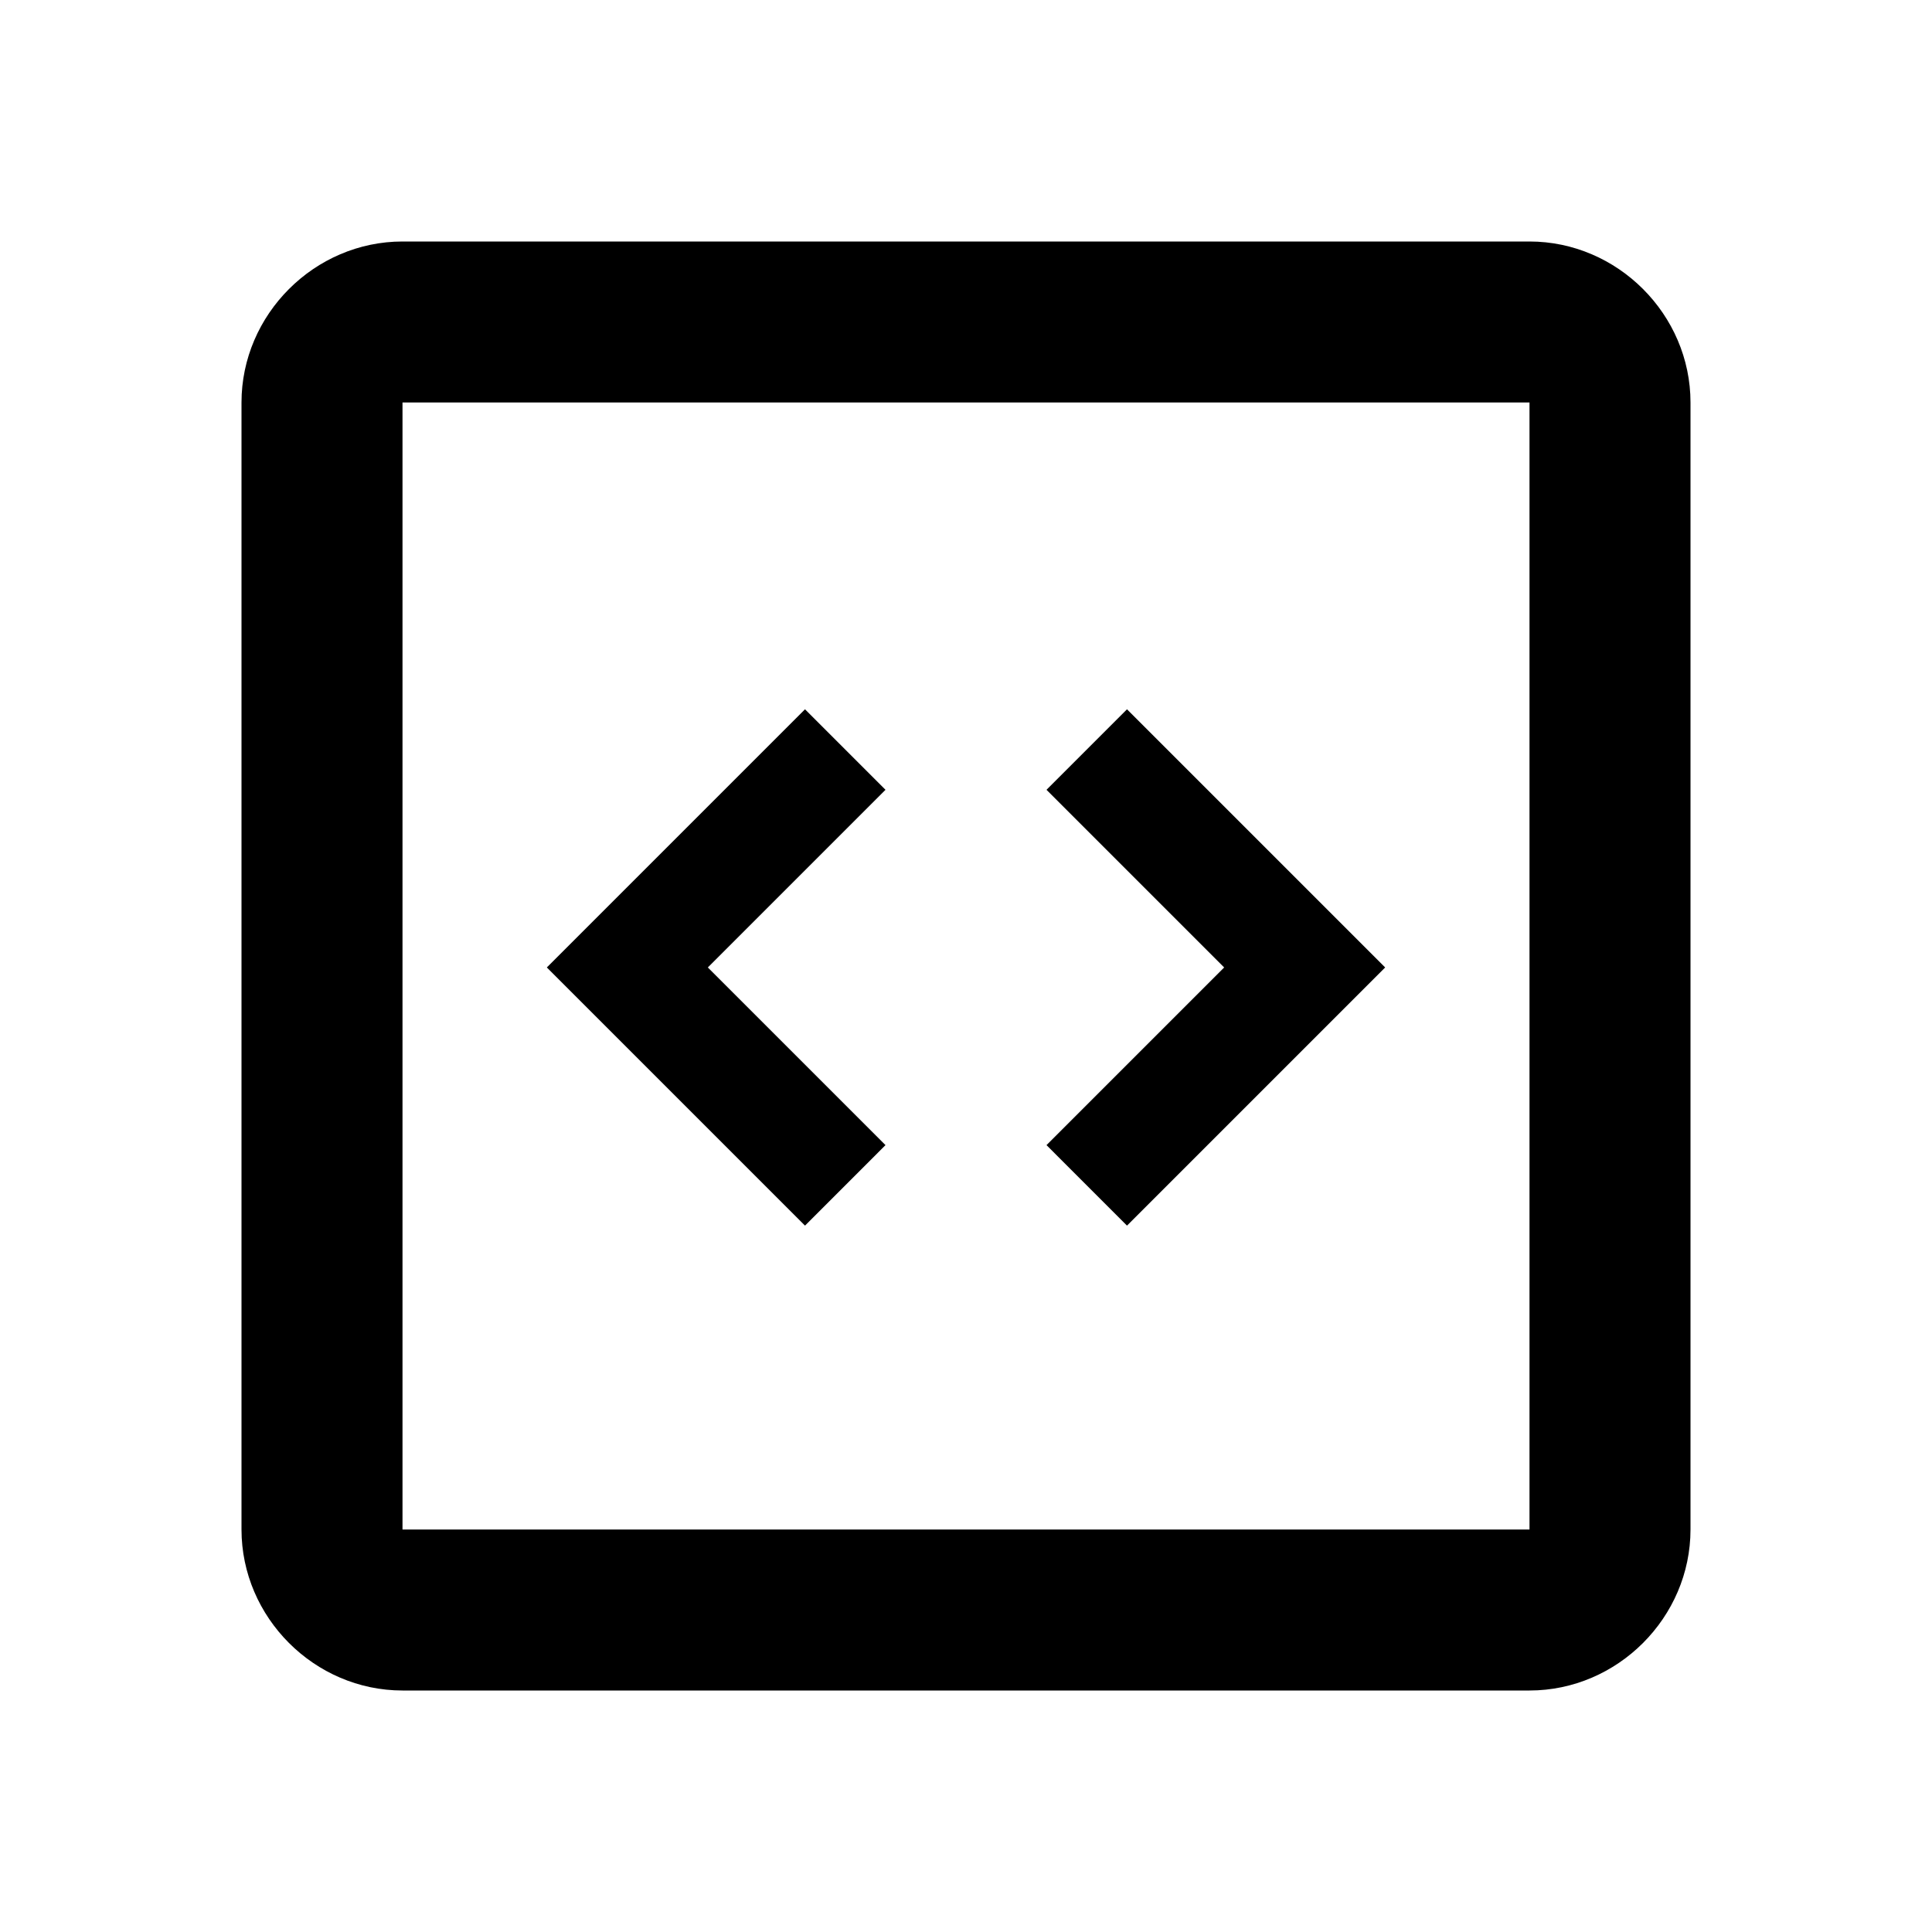
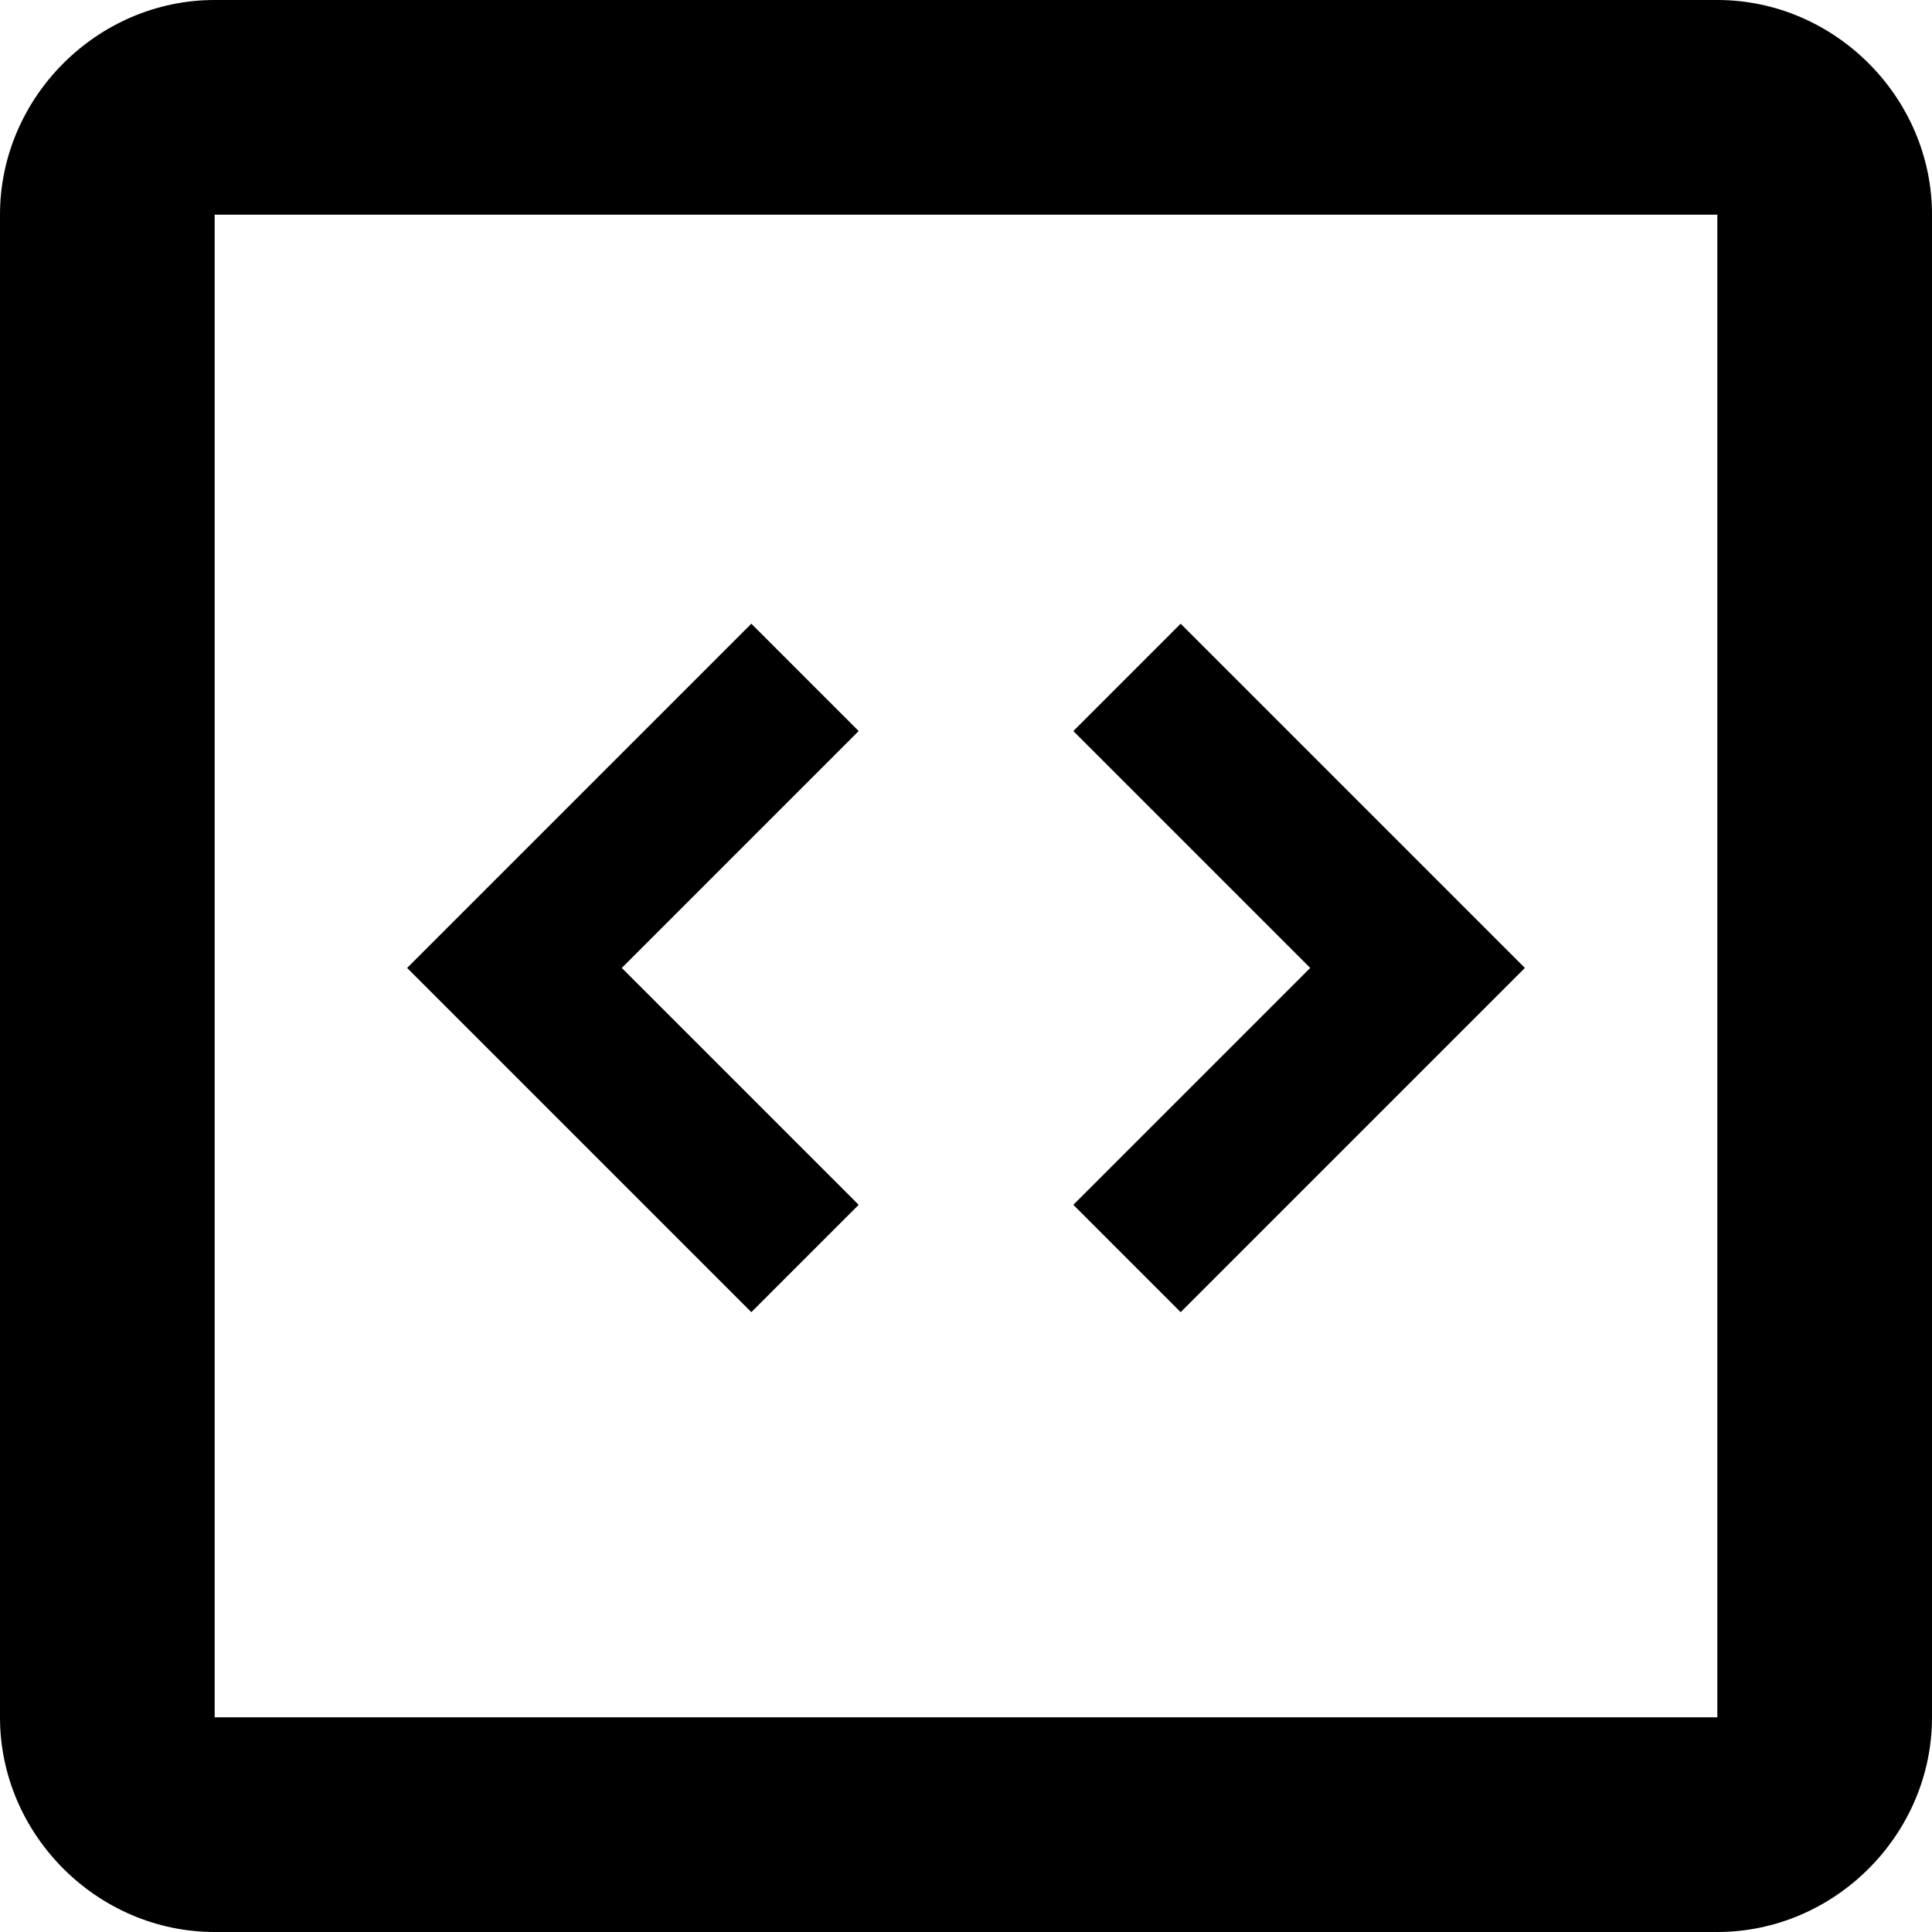
- <svg xmlns="http://www.w3.org/2000/svg" width="24" height="24" viewBox="0 0 24 24" fill="none">
-   <path d="M5 3C3.907 3 3 3.907 3 5V19C3 20.093 3.907 21 5 21H19C20.093 21 21 20.093 21 19V5C21 3.907 20.093 3 19 3H5ZM5 5H19V19H5V5ZM10 8.811L6.793 12.018L10 15.225L11 14.225L8.793 12.018L11 9.811L10 8.811ZM14 8.811L13 9.811L15.207 12.018L13 14.225L14 15.225L17.207 12.018L14 8.811Z" fill="black" />
+ <svg xmlns="http://www.w3.org/2000/svg" width="18" height="18" viewBox="0 0 18 18" fill="none">
+   <path id="icon-developer-outline" d="M2 0C0.907 0 0 0.907 0 2V16C0 17.093 0.907 18 2 18H16C17.093 18 18 17.093 18 16V2C18 0.907 17.093 0 16 0H2ZM2 2H16V16H2V2ZM7 5.811L3.793 9.018L7 12.225L8 11.225L5.793 9.018L8 6.811L7 5.811ZM11 5.811L10 6.811L12.207 9.018L10 11.225L11 12.225L14.207 9.018L11 5.811Z" fill="black" />
</svg>
